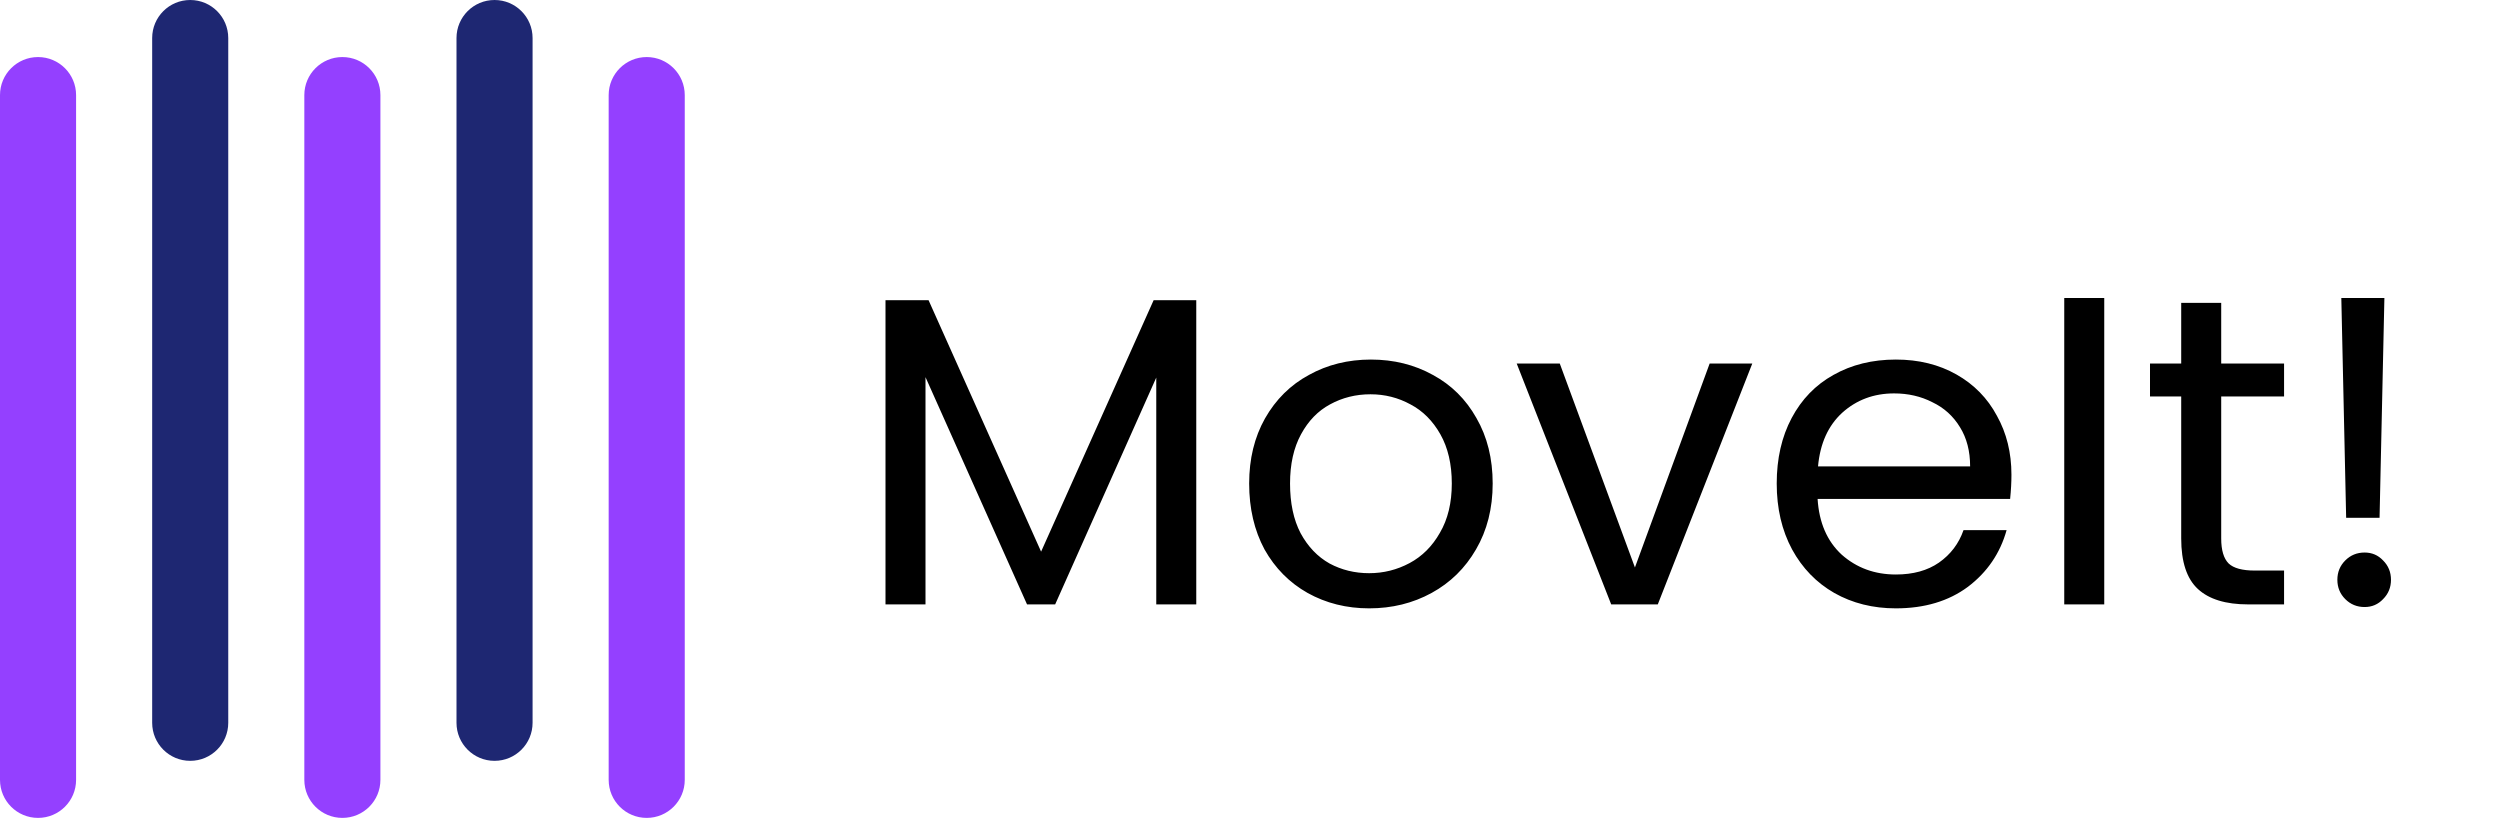
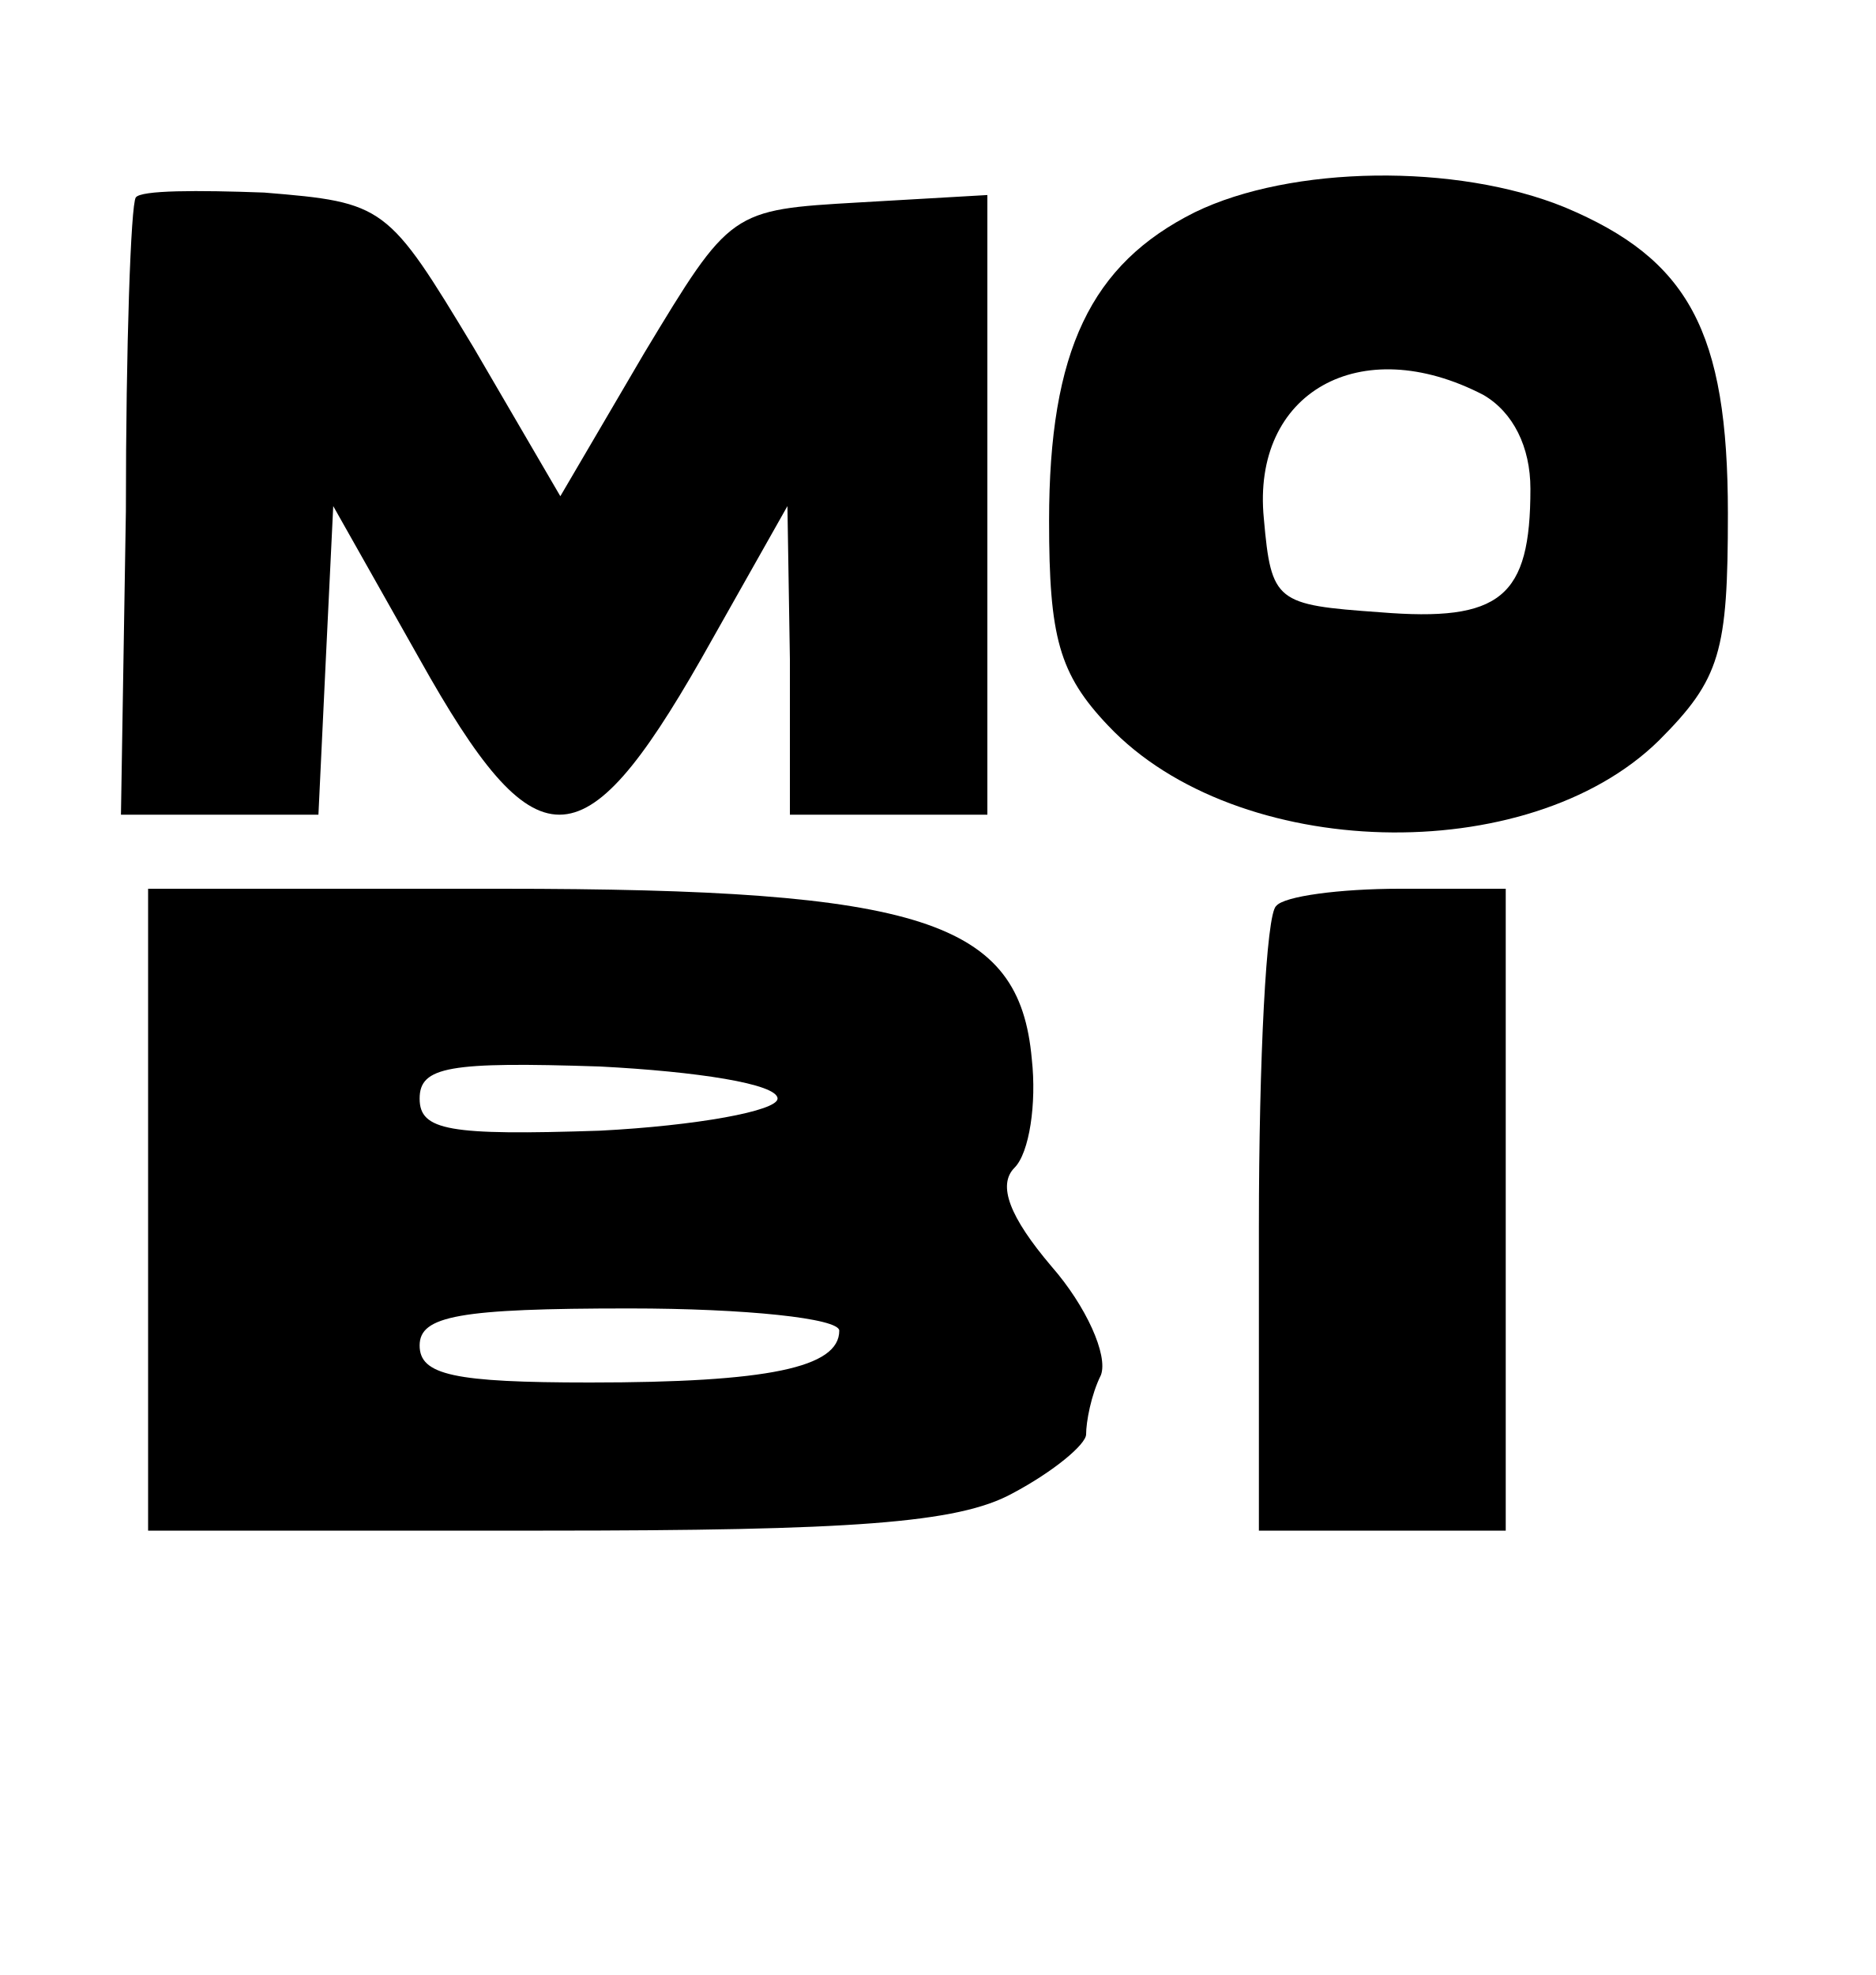
- <svg xmlns="http://www.w3.org/2000/svg" width="182" height="60" viewBox="0 0 182 60" fill="none">
-   <rect y="4.154" width="5.539" height="55.389" rx="2.769" fill="#9440FF" />
-   <rect x="22.155" y="4.154" width="5.539" height="55.389" rx="2.769" fill="#9440FF" />
-   <rect x="44.311" y="4.154" width="5.539" height="55.389" rx="2.769" fill="#9440FF" />
-   <rect x="11.078" width="5.539" height="55.389" rx="2.769" fill="#1E2772" />
-   <rect x="33.233" width="5.539" height="55.389" rx="2.769" fill="#1E2772" />
-   <path d="M87.088 21.856V44H84.176V27.488L76.816 44H74.768L67.376 27.456V44H64.464V21.856H67.6L75.792 40.16L83.984 21.856H87.088ZM99.674 44.288C98.032 44.288 96.538 43.915 95.195 43.168C93.872 42.421 92.826 41.365 92.058 40C91.312 38.613 90.939 37.013 90.939 35.2C90.939 33.408 91.323 31.829 92.091 30.464C92.88 29.077 93.947 28.021 95.29 27.296C96.635 26.549 98.138 26.176 99.802 26.176C101.467 26.176 102.971 26.549 104.315 27.296C105.659 28.021 106.715 29.067 107.483 30.432C108.272 31.797 108.667 33.387 108.667 35.2C108.667 37.013 108.261 38.613 107.451 40C106.661 41.365 105.584 42.421 104.219 43.168C102.853 43.915 101.339 44.288 99.674 44.288ZM99.674 41.728C100.72 41.728 101.701 41.483 102.619 40.992C103.536 40.501 104.272 39.765 104.827 38.784C105.403 37.803 105.691 36.608 105.691 35.2C105.691 33.792 105.413 32.597 104.859 31.616C104.304 30.635 103.579 29.909 102.683 29.44C101.787 28.949 100.816 28.704 99.77 28.704C98.704 28.704 97.722 28.949 96.826 29.44C95.952 29.909 95.248 30.635 94.715 31.616C94.181 32.597 93.915 33.792 93.915 35.2C93.915 36.629 94.171 37.835 94.683 38.816C95.216 39.797 95.92 40.533 96.794 41.024C97.669 41.493 98.629 41.728 99.674 41.728ZM119.023 41.312L124.463 26.464H127.567L120.687 44H117.295L110.415 26.464H113.551L119.023 41.312ZM146.433 34.56C146.433 35.115 146.401 35.701 146.337 36.32H132.321C132.427 38.048 133.014 39.403 134.081 40.384C135.169 41.344 136.481 41.824 138.017 41.824C139.275 41.824 140.321 41.536 141.153 40.96C142.006 40.363 142.603 39.573 142.945 38.592H146.081C145.611 40.277 144.673 41.653 143.265 42.72C141.857 43.765 140.107 44.288 138.017 44.288C136.353 44.288 134.859 43.915 133.537 43.168C132.235 42.421 131.211 41.365 130.465 40C129.718 38.613 129.345 37.013 129.345 35.2C129.345 33.387 129.707 31.797 130.433 30.432C131.158 29.067 132.171 28.021 133.473 27.296C134.795 26.549 136.31 26.176 138.017 26.176C139.681 26.176 141.153 26.539 142.433 27.264C143.713 27.989 144.694 28.992 145.377 30.272C146.081 31.531 146.433 32.96 146.433 34.56ZM143.425 33.952C143.425 32.843 143.179 31.893 142.689 31.104C142.198 30.293 141.526 29.685 140.673 29.28C139.841 28.853 138.913 28.64 137.889 28.64C136.417 28.64 135.158 29.109 134.113 30.048C133.089 30.987 132.502 32.288 132.353 33.952H143.425ZM153.189 21.696V44H150.277V21.696H153.189ZM161.704 28.864V39.2C161.704 40.053 161.885 40.661 162.248 41.024C162.61 41.365 163.24 41.536 164.135 41.536H166.28V44H163.656C162.034 44 160.818 43.627 160.008 42.88C159.197 42.133 158.792 40.907 158.792 39.2V28.864H156.52V26.464H158.792V22.048H161.704V26.464H166.28V28.864H161.704ZM173.584 21.696L173.232 37.696H170.8L170.448 21.696H173.584ZM172.144 44.192C171.589 44.192 171.12 44 170.736 43.616C170.352 43.232 170.16 42.763 170.16 42.208C170.16 41.653 170.352 41.184 170.736 40.8C171.12 40.416 171.589 40.224 172.144 40.224C172.677 40.224 173.125 40.416 173.488 40.8C173.872 41.184 174.064 41.653 174.064 42.208C174.064 42.763 173.872 43.232 173.488 43.616C173.125 44 172.677 44.192 172.144 44.192Z" fill="black" />
+ <svg xmlns="http://www.w3.org/2000/svg" version="1.0" width="76pt" height="80pt" viewBox="0 0 76 80" preserveAspectRatio="xMidYMid meet">
+   <g transform="translate(0,80) scale(0.1,-0.1)" fill="#000000" stroke="none">
+     <path d="M55 720 c-2 -3 -4 -60 -4 -127 l-2 -123 40 0 40 0 3 63 3 62 35 -62 c47 -84 66 -84 114 0 l35 62 1 -62 0 -63 40 0 40 0 0 126 0 125 -52 -3 c-52 -3 -52 -3 -87 -61 l-34 -58 -35 60 c-35 58 -36 59 -85 63 -27 1 -50 1 -52 -2z" />
+     <path d="M484 714 c-42 -21 -59 -56 -59 -125 0 -47 4 -62 24 -83 52 -55 170 -58 223 -6 25 25 28 36 28 92 0 74 -16 103 -66 124 -44 18 -111 17 -150 -2z m117 -74 c12 -7 19 -21 19 -38 0 -44 -12 -54 -61 -50 -42 3 -44 4 -47 38 -5 51 39 76 89 50z" />
+     <path d="M60 310 l0 -130 160 0 c125 0 168 3 190 15 17 9 30 20 30 24 0 5 2 16 6 24 3 8 -6 28 -20 44 -17 20 -22 33 -15 40 6 6 9 26 7 44 -5 56 -44 69 -215 69 l-143 0 0 -130z m255 45 c0 -5 -33 -11 -72 -13 -61 -2 -73 0 -73 13 0 13 12 15 73 13 39 -2 72 -7 72 -13z m25 -94 c0 -15 -29 -21 -101 -21 -55 0 -69 3 -69 15 0 12 16 15 85 15 47 0 85 -4 85 -9z" />
+     <path d="M517 433 c-4 -3 -7 -62 -7 -130 l0 -123 50 0 50 0 0 130 0 130 -43 0 c-24 0 -47 -3 -50 -7z" />
+   </g>
</svg>
